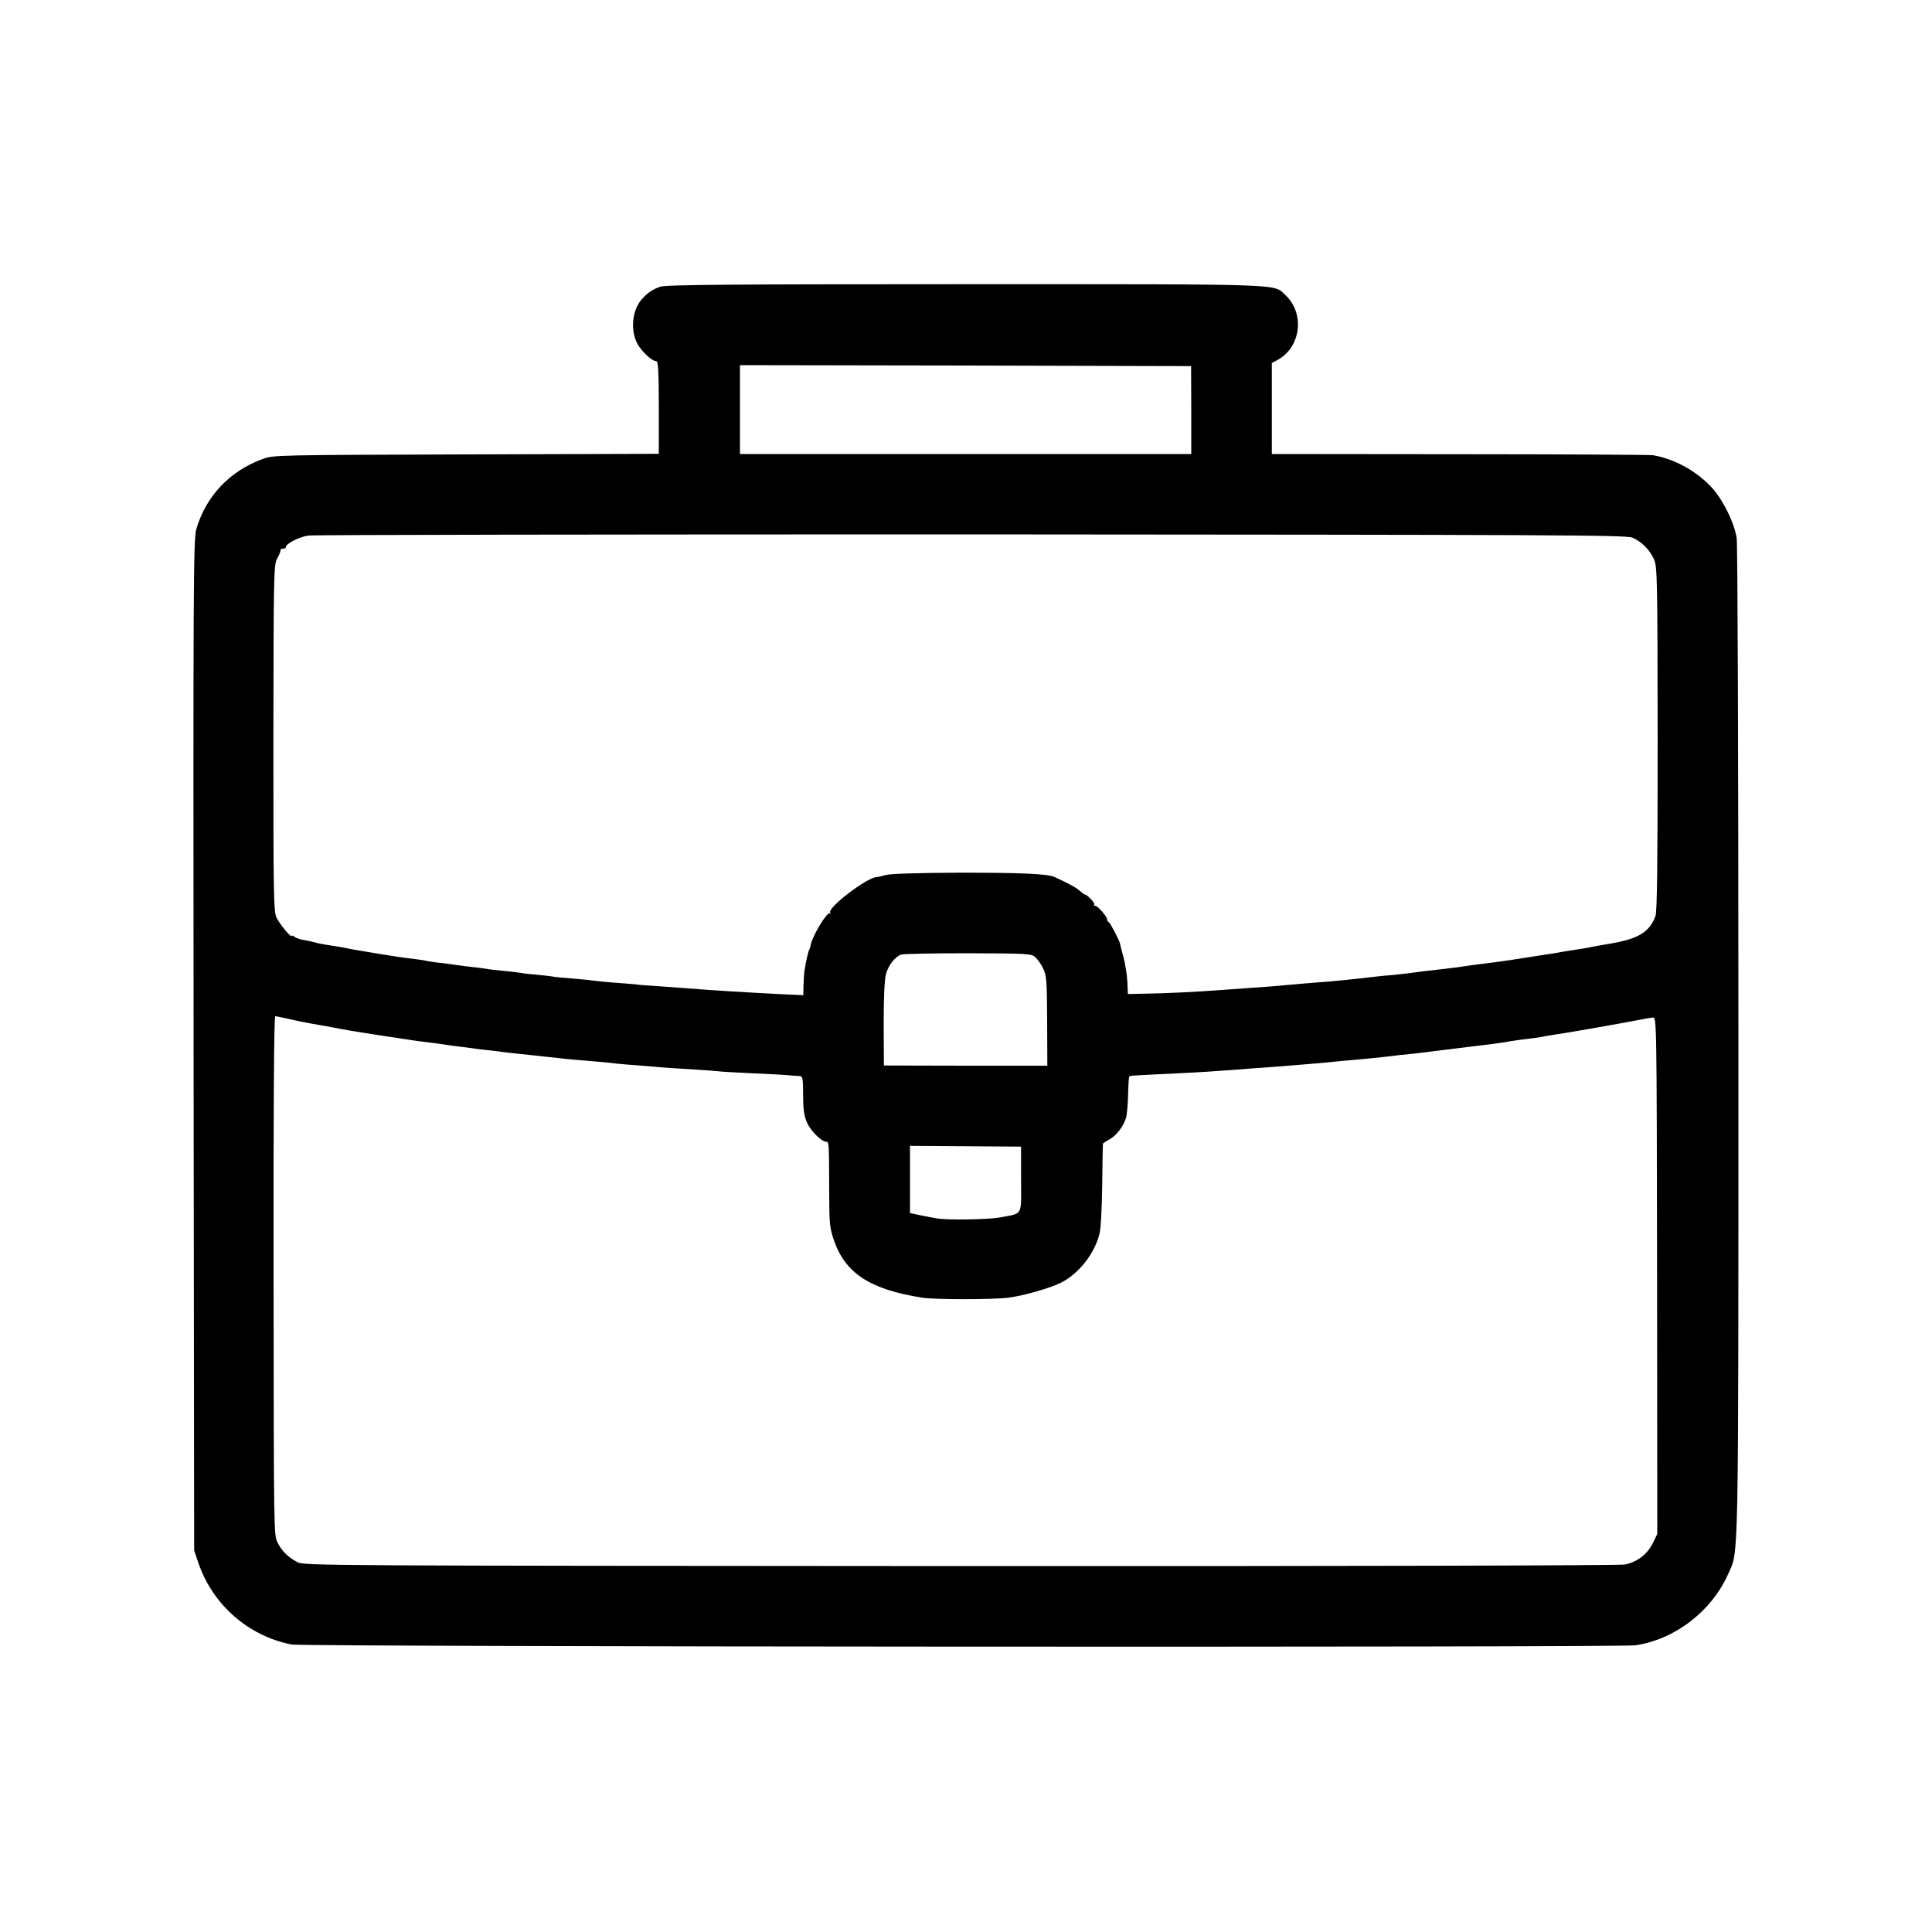
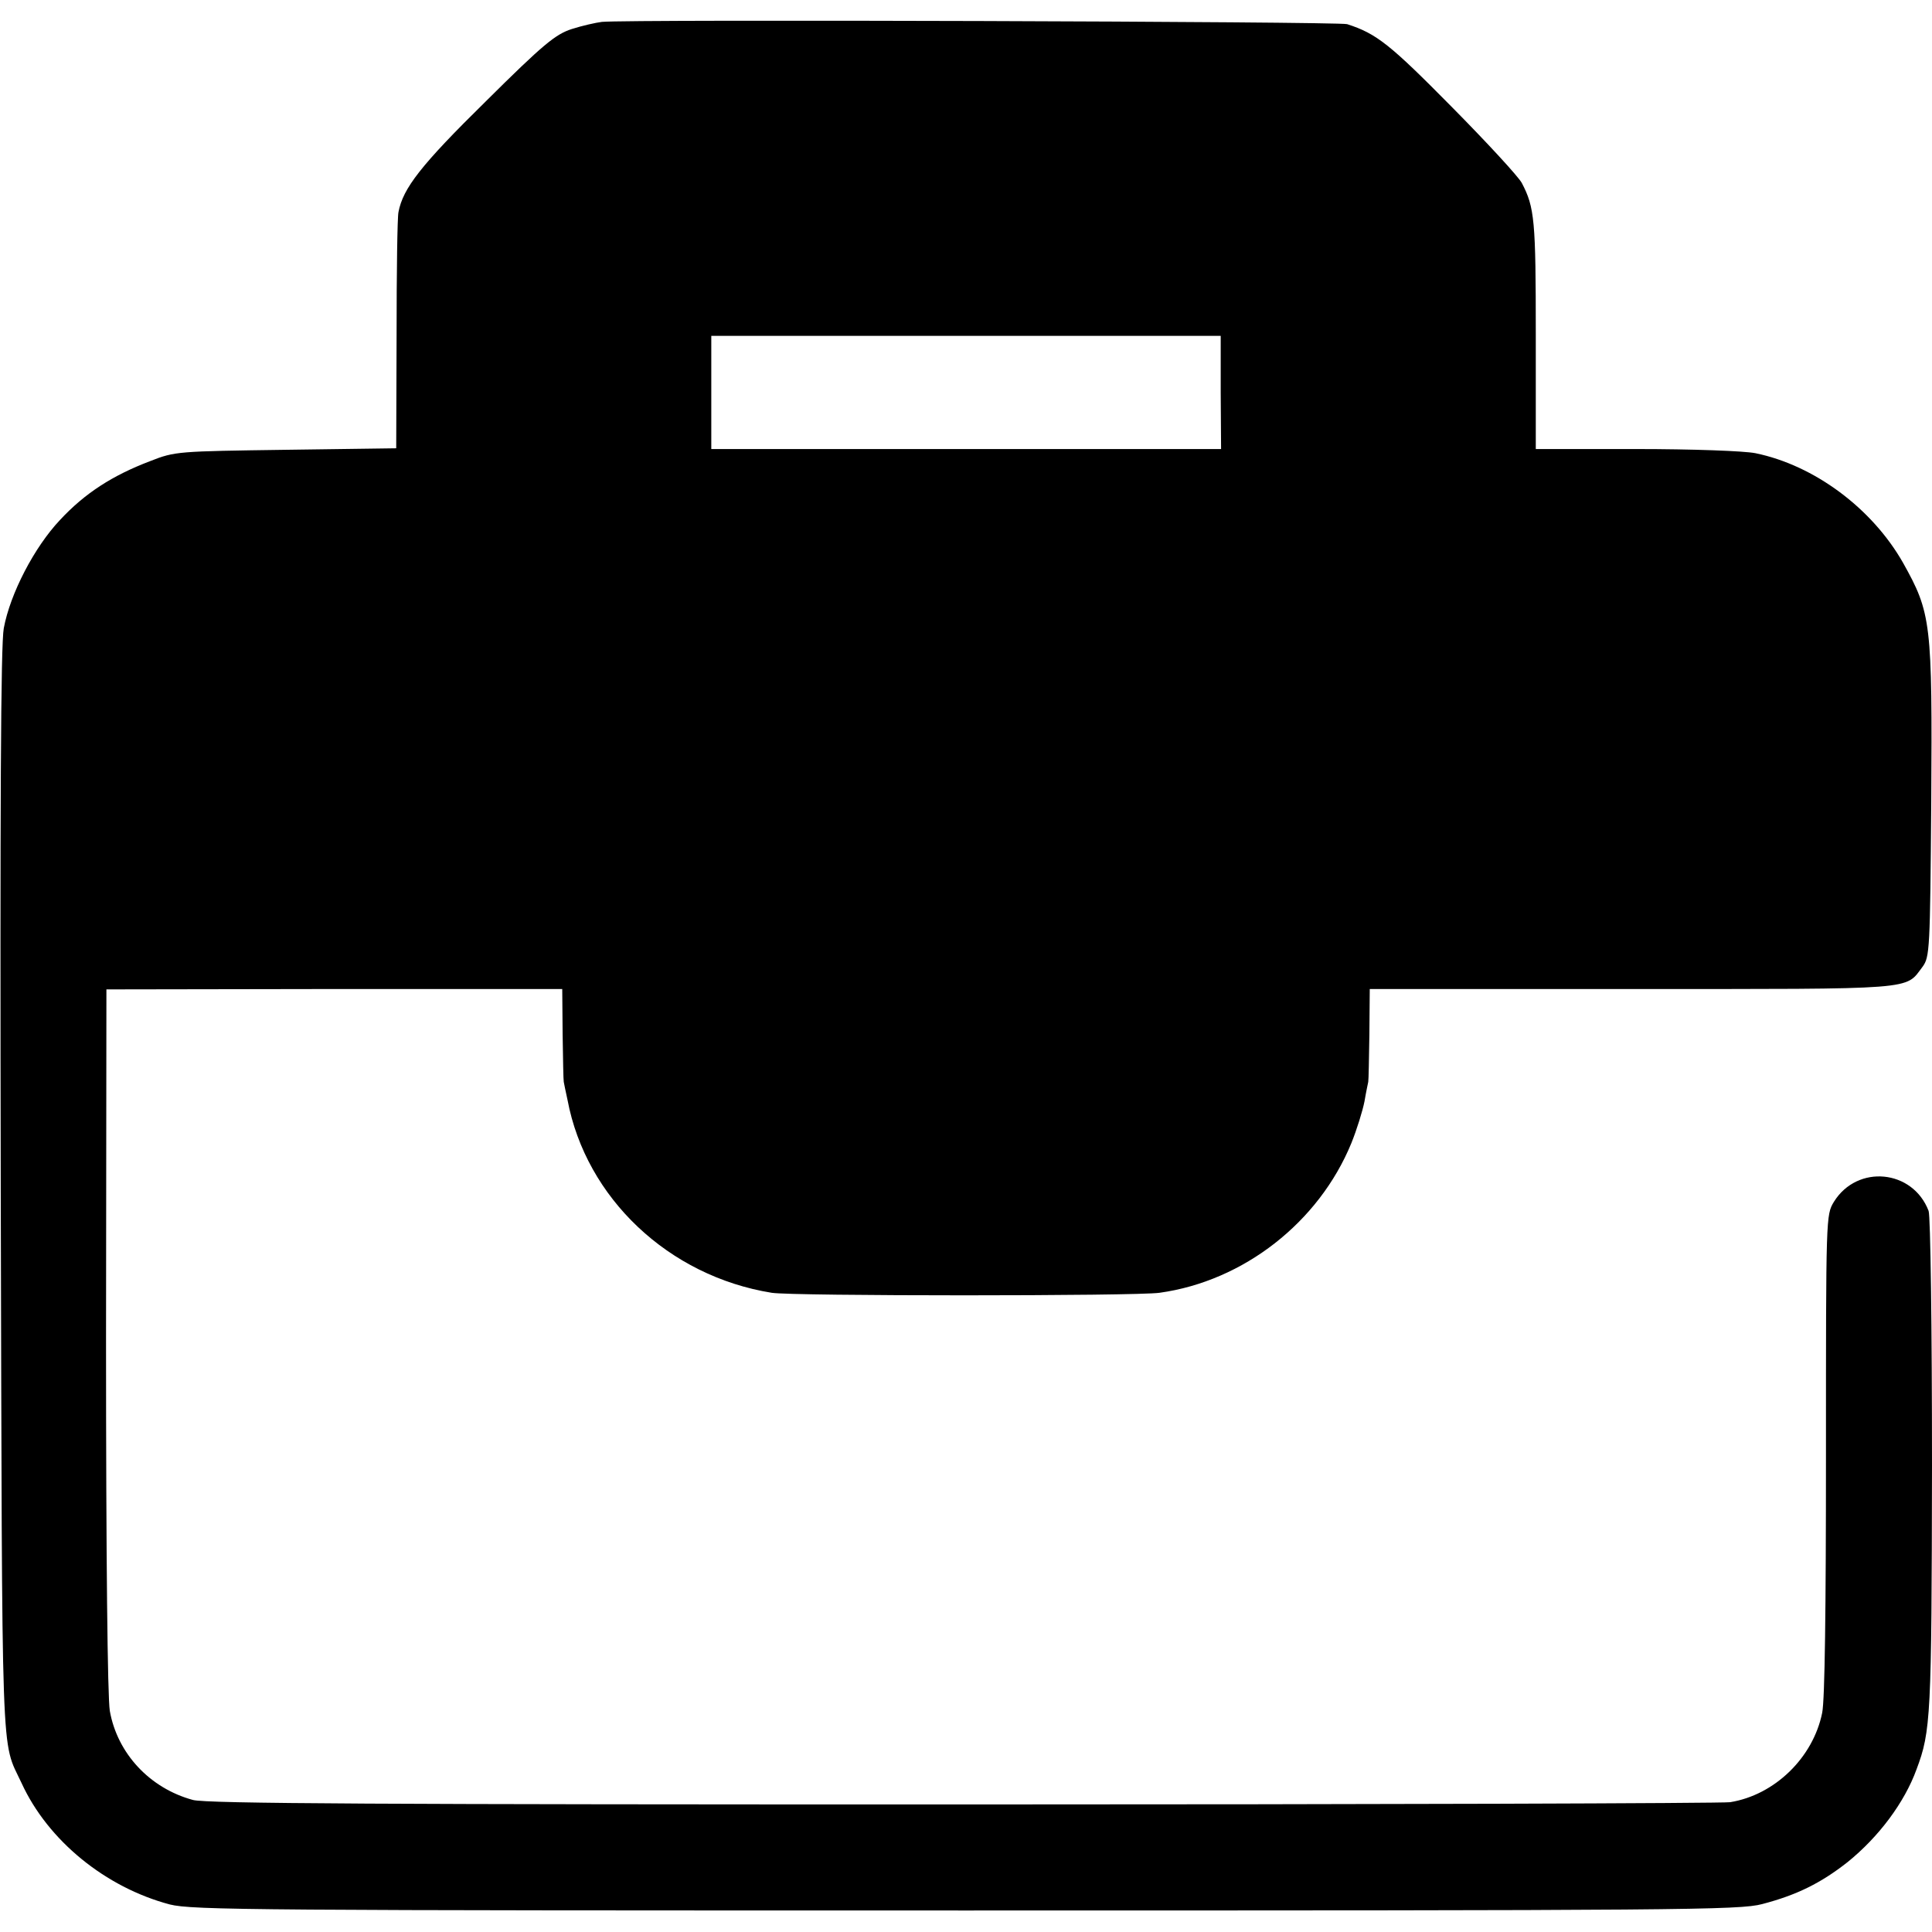
- <svg xmlns="http://www.w3.org/2000/svg" version="1.0" width="1000pt" height="1000pt" viewBox="0 0 1000 1000" preserveAspectRatio="xMidYMid meet">
-   <g transform="translate(0,1000) scale(0.1,-0.1)" fill="#000000" stroke="none">
-     <path d="M3417 8516 c-38 -14 -59 -27 -88 -57 -55 -54 -69 -162 -31 -236 21 -41 77 -93 100 -93 9 0 12 -65 12 -240 l0 -239 -997 -3 c-980 -3 -999 -3 -1054 -24 -170 -62 -293 -192 -343 -363 -15 -50 -16 -299 -14 -2670 l3 -2616 22 -65 c74 -217 260 -379 483 -422 64 -12 6872 -16 6955 -4 204 30 394 176 480 369 55 126 53 -20 53 2747 0 1488 -4 2580 -9 2615 -12 81 -76 208 -135 268 -81 84 -192 143 -299 161 -17 2 -467 5 -1001 5 l-971 1 0 236 0 235 26 14 c124 64 147 241 45 337 -65 60 29 57 -1657 57 -1255 0 -1549 -3 -1580 -13z m2749 -638 l0 -228 -1168 0 -1168 0 0 230 0 230 1168 -2 1167 -3 1 -227z m2284 -661 c49 -22 89 -63 111 -112 17 -39 18 -90 19 -926 0 -656 -3 -894 -11 -919 -30 -84 -88 -120 -239 -145 -32 -5 -98 -17 -110 -20 -3 -1 -27 -5 -55 -9 -27 -4 -61 -10 -75 -12 -14 -3 -34 -6 -45 -8 -11 -2 -40 -6 -65 -10 -124 -20 -212 -33 -285 -42 -27 -3 -63 -8 -80 -10 -42 -7 -93 -14 -140 -19 -89 -10 -141 -16 -165 -20 -14 -2 -56 -7 -95 -11 -38 -3 -81 -7 -95 -9 -116 -14 -218 -24 -300 -30 -36 -3 -90 -7 -120 -10 -85 -8 -157 -14 -250 -20 -47 -3 -110 -8 -140 -10 -106 -8 -276 -17 -374 -18 l-98 -2 -3 66 c-2 36 -11 92 -20 125 -9 32 -17 64 -18 71 -5 19 -51 108 -59 111 -5 2 -8 8 -8 14 0 15 -52 73 -62 70 -5 -1 -7 1 -4 6 5 8 -37 52 -49 52 -3 0 -15 9 -26 19 -18 16 -51 35 -129 71 -36 17 -165 23 -490 23 -215 -1 -360 -5 -385 -12 -22 -6 -43 -11 -48 -11 -49 -1 -255 -158 -240 -184 3 -6 3 -8 -2 -4 -13 12 -92 -119 -99 -164 -1 -7 -4 -17 -7 -23 -6 -9 -18 -64 -25 -110 -2 -11 -4 -44 -5 -73 l-1 -53 -112 5 c-176 9 -362 20 -496 31 -41 3 -109 8 -150 11 -41 2 -91 6 -110 9 -19 2 -71 6 -115 9 -44 4 -89 8 -100 10 -11 2 -60 7 -109 11 -49 4 -98 8 -109 11 -12 2 -48 6 -81 9 -34 3 -72 7 -85 10 -14 2 -52 7 -85 10 -34 3 -72 7 -86 10 -14 2 -45 7 -70 9 -25 3 -61 7 -80 10 -19 3 -55 8 -80 11 -25 2 -58 7 -75 10 -16 4 -43 8 -60 10 -61 7 -122 16 -175 25 -30 5 -71 12 -90 15 -19 3 -46 8 -60 10 -49 10 -75 15 -110 20 -47 7 -78 13 -98 19 -9 3 -33 8 -52 11 -19 3 -40 11 -47 17 -7 6 -13 7 -13 4 0 -15 -63 61 -79 95 -15 32 -16 119 -16 930 1 860 2 895 20 929 11 19 18 38 17 43 -1 4 5 7 13 7 8 0 15 4 15 9 0 17 70 53 117 59 25 4 1570 6 3432 6 3034 -2 3390 -3 3421 -17z m-3092 -2171 c12 -10 30 -36 41 -58 18 -37 20 -62 21 -272 l1 -232 -423 0 -423 1 -1 215 c0 144 4 229 12 259 13 46 46 88 78 100 10 4 166 7 346 7 305 -1 329 -2 348 -20z m-3863 -320 c33 -8 101 -22 150 -30 50 -9 101 -18 115 -21 28 -6 183 -31 280 -45 116 -18 124 -19 175 -25 28 -3 61 -8 75 -10 14 -2 45 -7 70 -10 25 -3 61 -8 80 -10 19 -3 55 -8 80 -10 25 -3 61 -7 80 -10 36 -4 113 -13 185 -20 22 -3 67 -7 100 -11 33 -4 74 -8 90 -9 145 -12 185 -16 215 -20 19 -2 73 -7 120 -10 47 -4 101 -8 120 -10 19 -2 89 -6 155 -10 66 -4 127 -9 135 -10 8 -2 85 -6 170 -10 85 -4 169 -8 185 -10 17 -2 41 -3 55 -4 26 -1 26 -1 27 -99 0 -76 5 -110 21 -144 19 -43 75 -98 100 -98 13 0 13 -3 14 -267 0 -149 3 -180 22 -236 59 -177 187 -261 461 -304 65 -10 362 -10 442 0 77 9 220 50 275 78 91 46 171 147 198 249 8 27 13 129 15 255 1 116 3 212 4 215 0 3 16 13 34 23 36 19 73 69 86 113 4 16 9 69 10 119 1 49 4 91 6 93 4 5 14 5 240 16 127 6 203 11 335 21 36 3 97 8 135 10 66 5 93 7 248 20 34 3 82 7 107 10 25 3 74 7 110 10 36 3 103 10 150 15 47 6 108 13 135 15 28 3 66 8 85 10 19 3 55 7 80 10 25 3 79 10 120 15 41 5 98 12 125 15 28 4 75 10 105 16 30 5 78 11 105 14 28 3 57 8 65 10 8 2 38 7 65 11 40 5 343 58 455 80 14 3 34 6 45 7 20 2 20 -4 22 -1335 l1 -1338 -24 -49 c-29 -57 -80 -96 -144 -109 -27 -5 -1438 -9 -3440 -8 -3272 2 -3396 2 -3430 20 -49 26 -79 55 -103 101 -20 40 -20 44 -21 1383 -1 888 2 1342 9 1342 6 0 37 -7 70 -14z m3790 -830 c1 -193 11 -175 -107 -197 -65 -12 -280 -15 -332 -5 -16 3 -54 10 -83 16 l-53 11 0 174 0 174 288 -2 287 -2 0 -169z" />
+ <svg xmlns="http://www.w3.org/2000/svg" version="1.0" width="512pt" height="512pt" viewBox="0 0 512 512" preserveAspectRatio="xMidYMid meet">
+   <g transform="translate(0,512) scale(0.1,-0.1)" fill="#000000" stroke="none">
+     <path d="M1595 5062 c-16 -2 -52 -10 -80 -19 -43 -14 -75 -40 -228 -192 -172 -169 -219 -230 -231 -293 -3 -13 -5 -159 -5 -325 l-1 -301 -292 -4 c-287 -4 -294 -4 -360 -30 -100 -38 -173 -85 -239 -156 -68 -72 -132 -195 -149 -287 -8 -43 -10 -463 -8 -1495 4 -1554 0 -1447 55 -1565 70 -153 223 -277 393 -322 60 -15 223 -16 2110 -16 1900 0 2050 1 2110 17 92 24 156 56 226 111 83 67 151 158 183 246 38 101 40 140 41 805 0 368 -4 662 -9 675 -42 110 -189 124 -251 24 -21 -35 -21 -36 -21 -667 0 -417 -3 -652 -10 -687 -24 -119 -126 -218 -244 -237 -22 -3 -938 -6 -2035 -6 -1521 0 -2005 2 -2039 12 -114 31 -200 123 -220 236 -6 37 -10 399 -10 986 l1 926 604 1 604 0 1 -119 c1 -66 2 -123 3 -127 1 -5 5 -26 10 -48 49 -260 268 -467 541 -511 52 -9 966 -9 1028 0 223 31 422 187 508 396 15 37 30 86 35 111 4 24 9 47 10 52 1 4 2 61 3 126 l1 120 695 0 c763 0 723 -3 770 59 19 26 20 45 23 437 3 476 0 500 -75 634 -82 144 -235 258 -391 290 -30 6 -166 11 -317 11 l-265 0 0 304 c0 302 -3 336 -37 401 -9 17 -93 108 -187 203 -162 164 -198 193 -276 218 -23 7 -1905 13 -1975 6z m1640 -982 l1 -150 -676 0 -675 0 0 150 0 150 675 0 675 0 0 -150z" />
  </g>
</svg>
